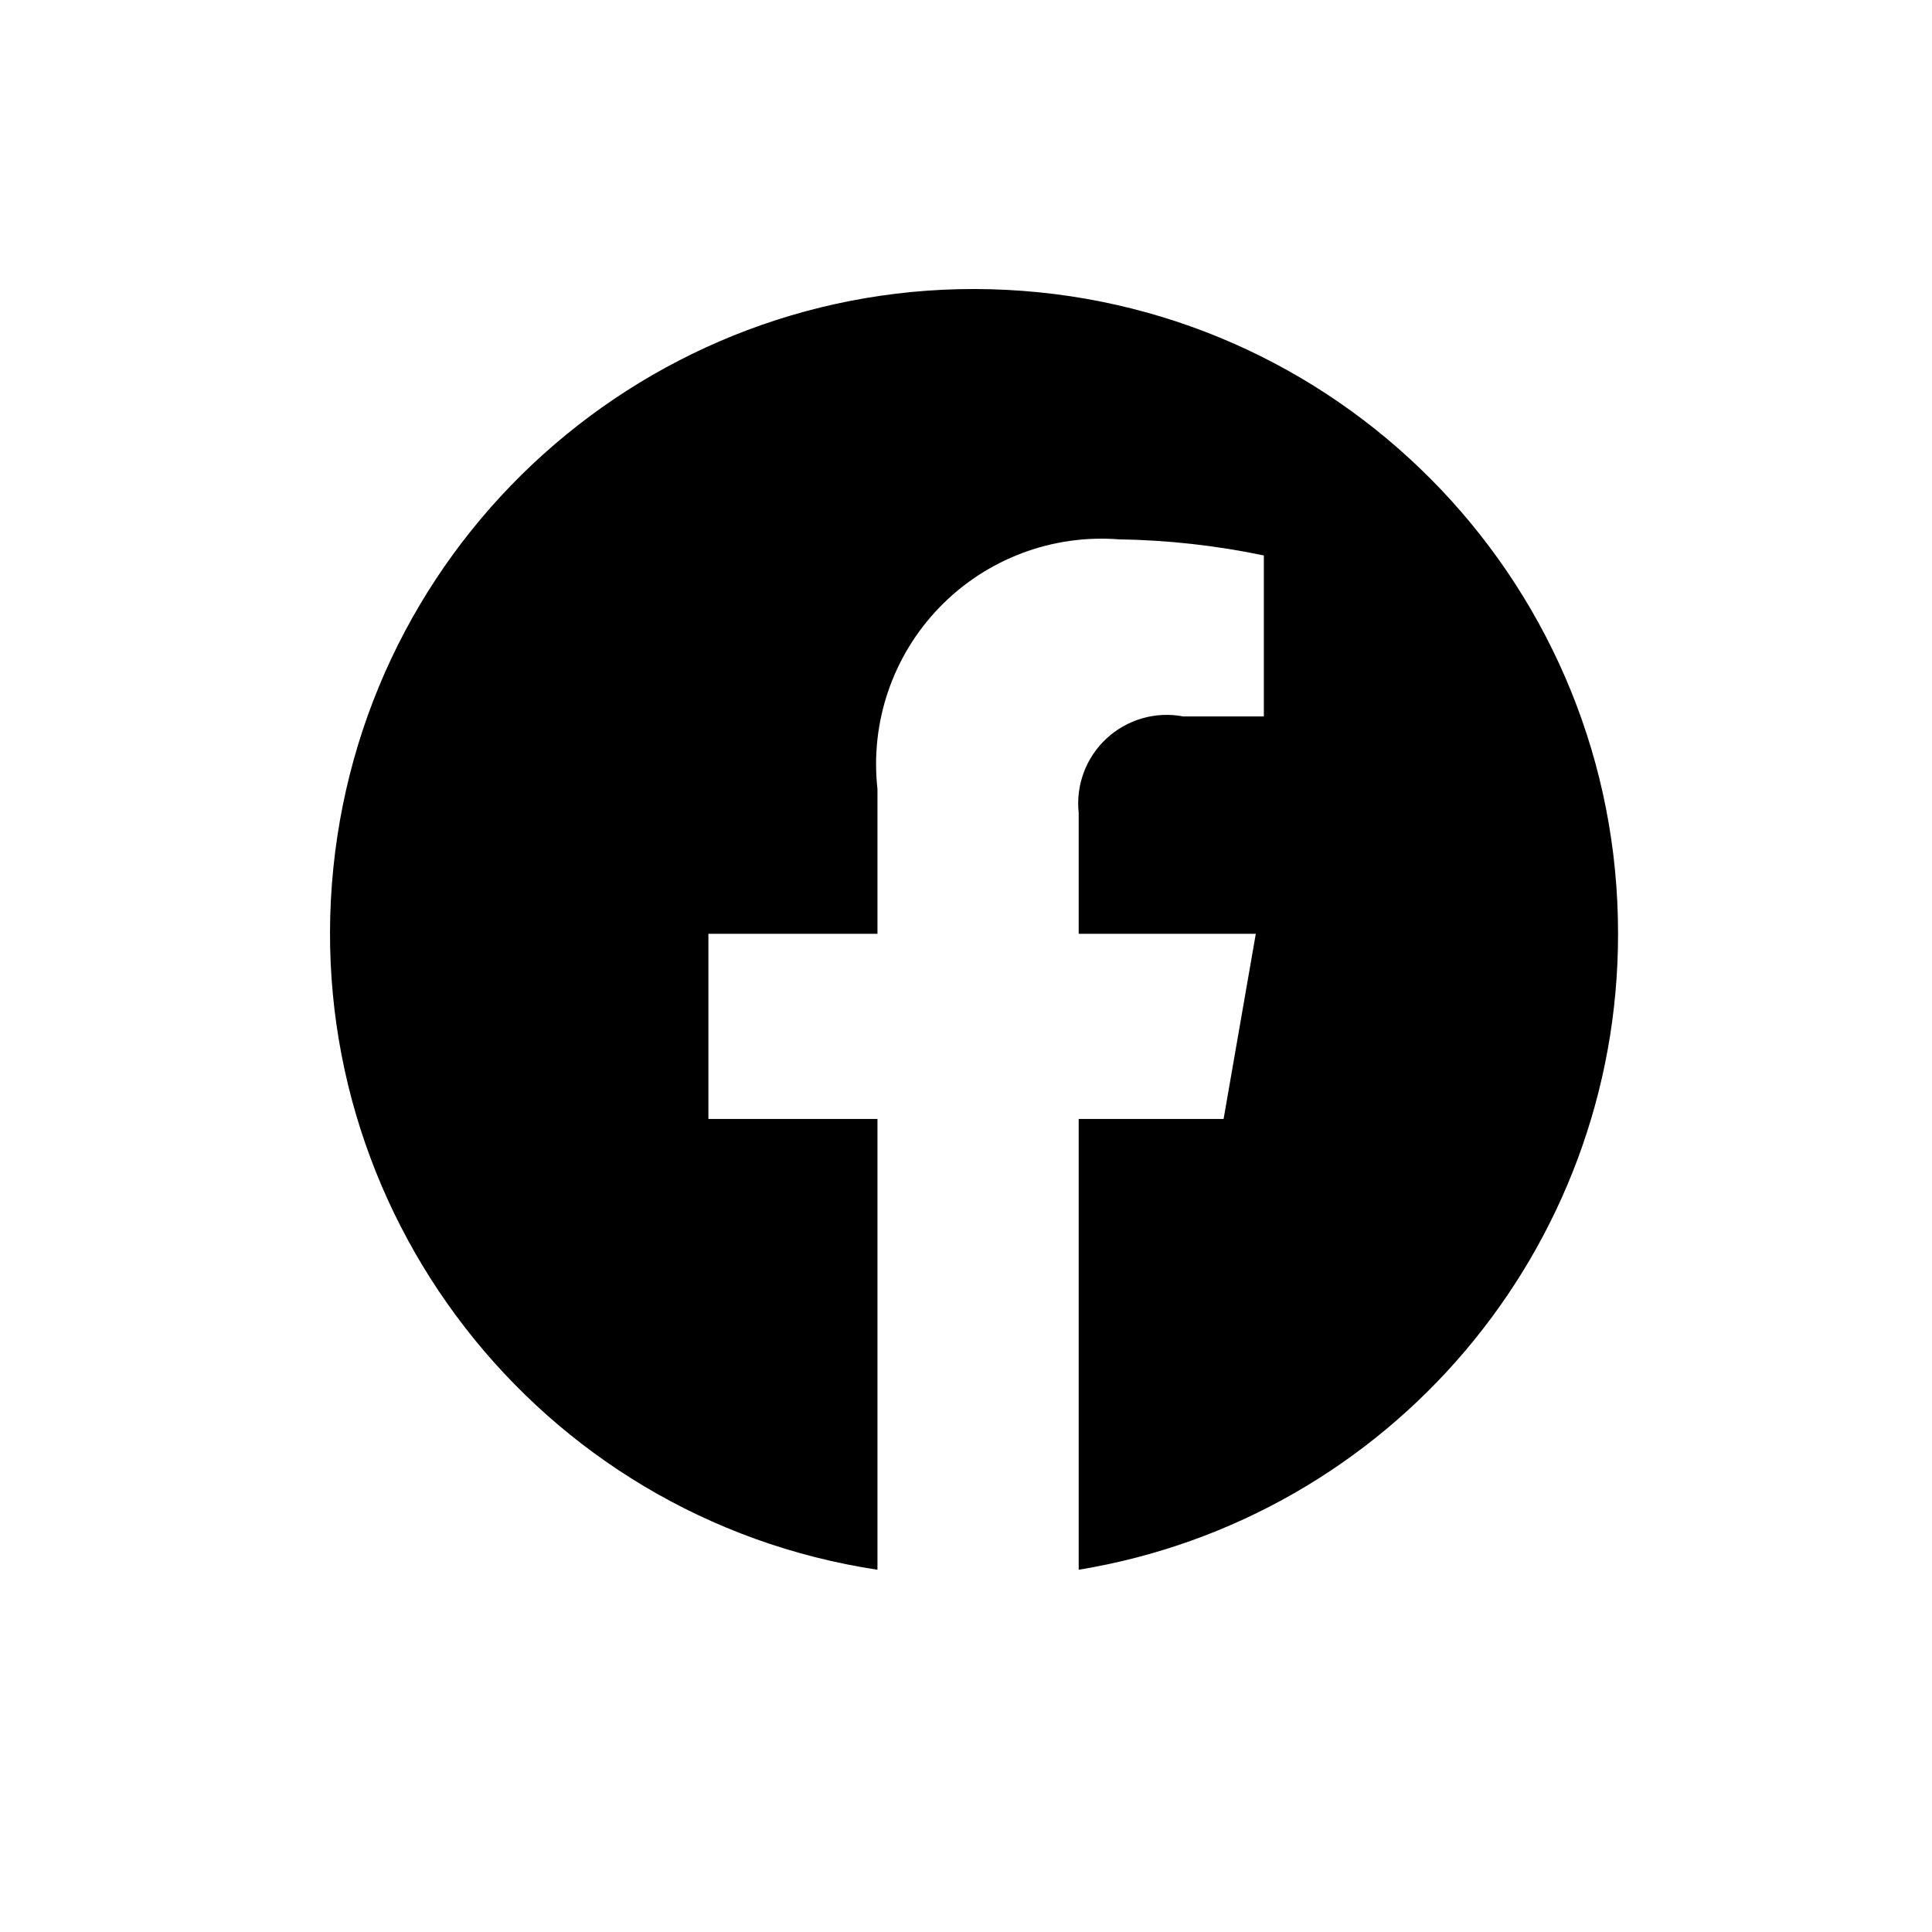
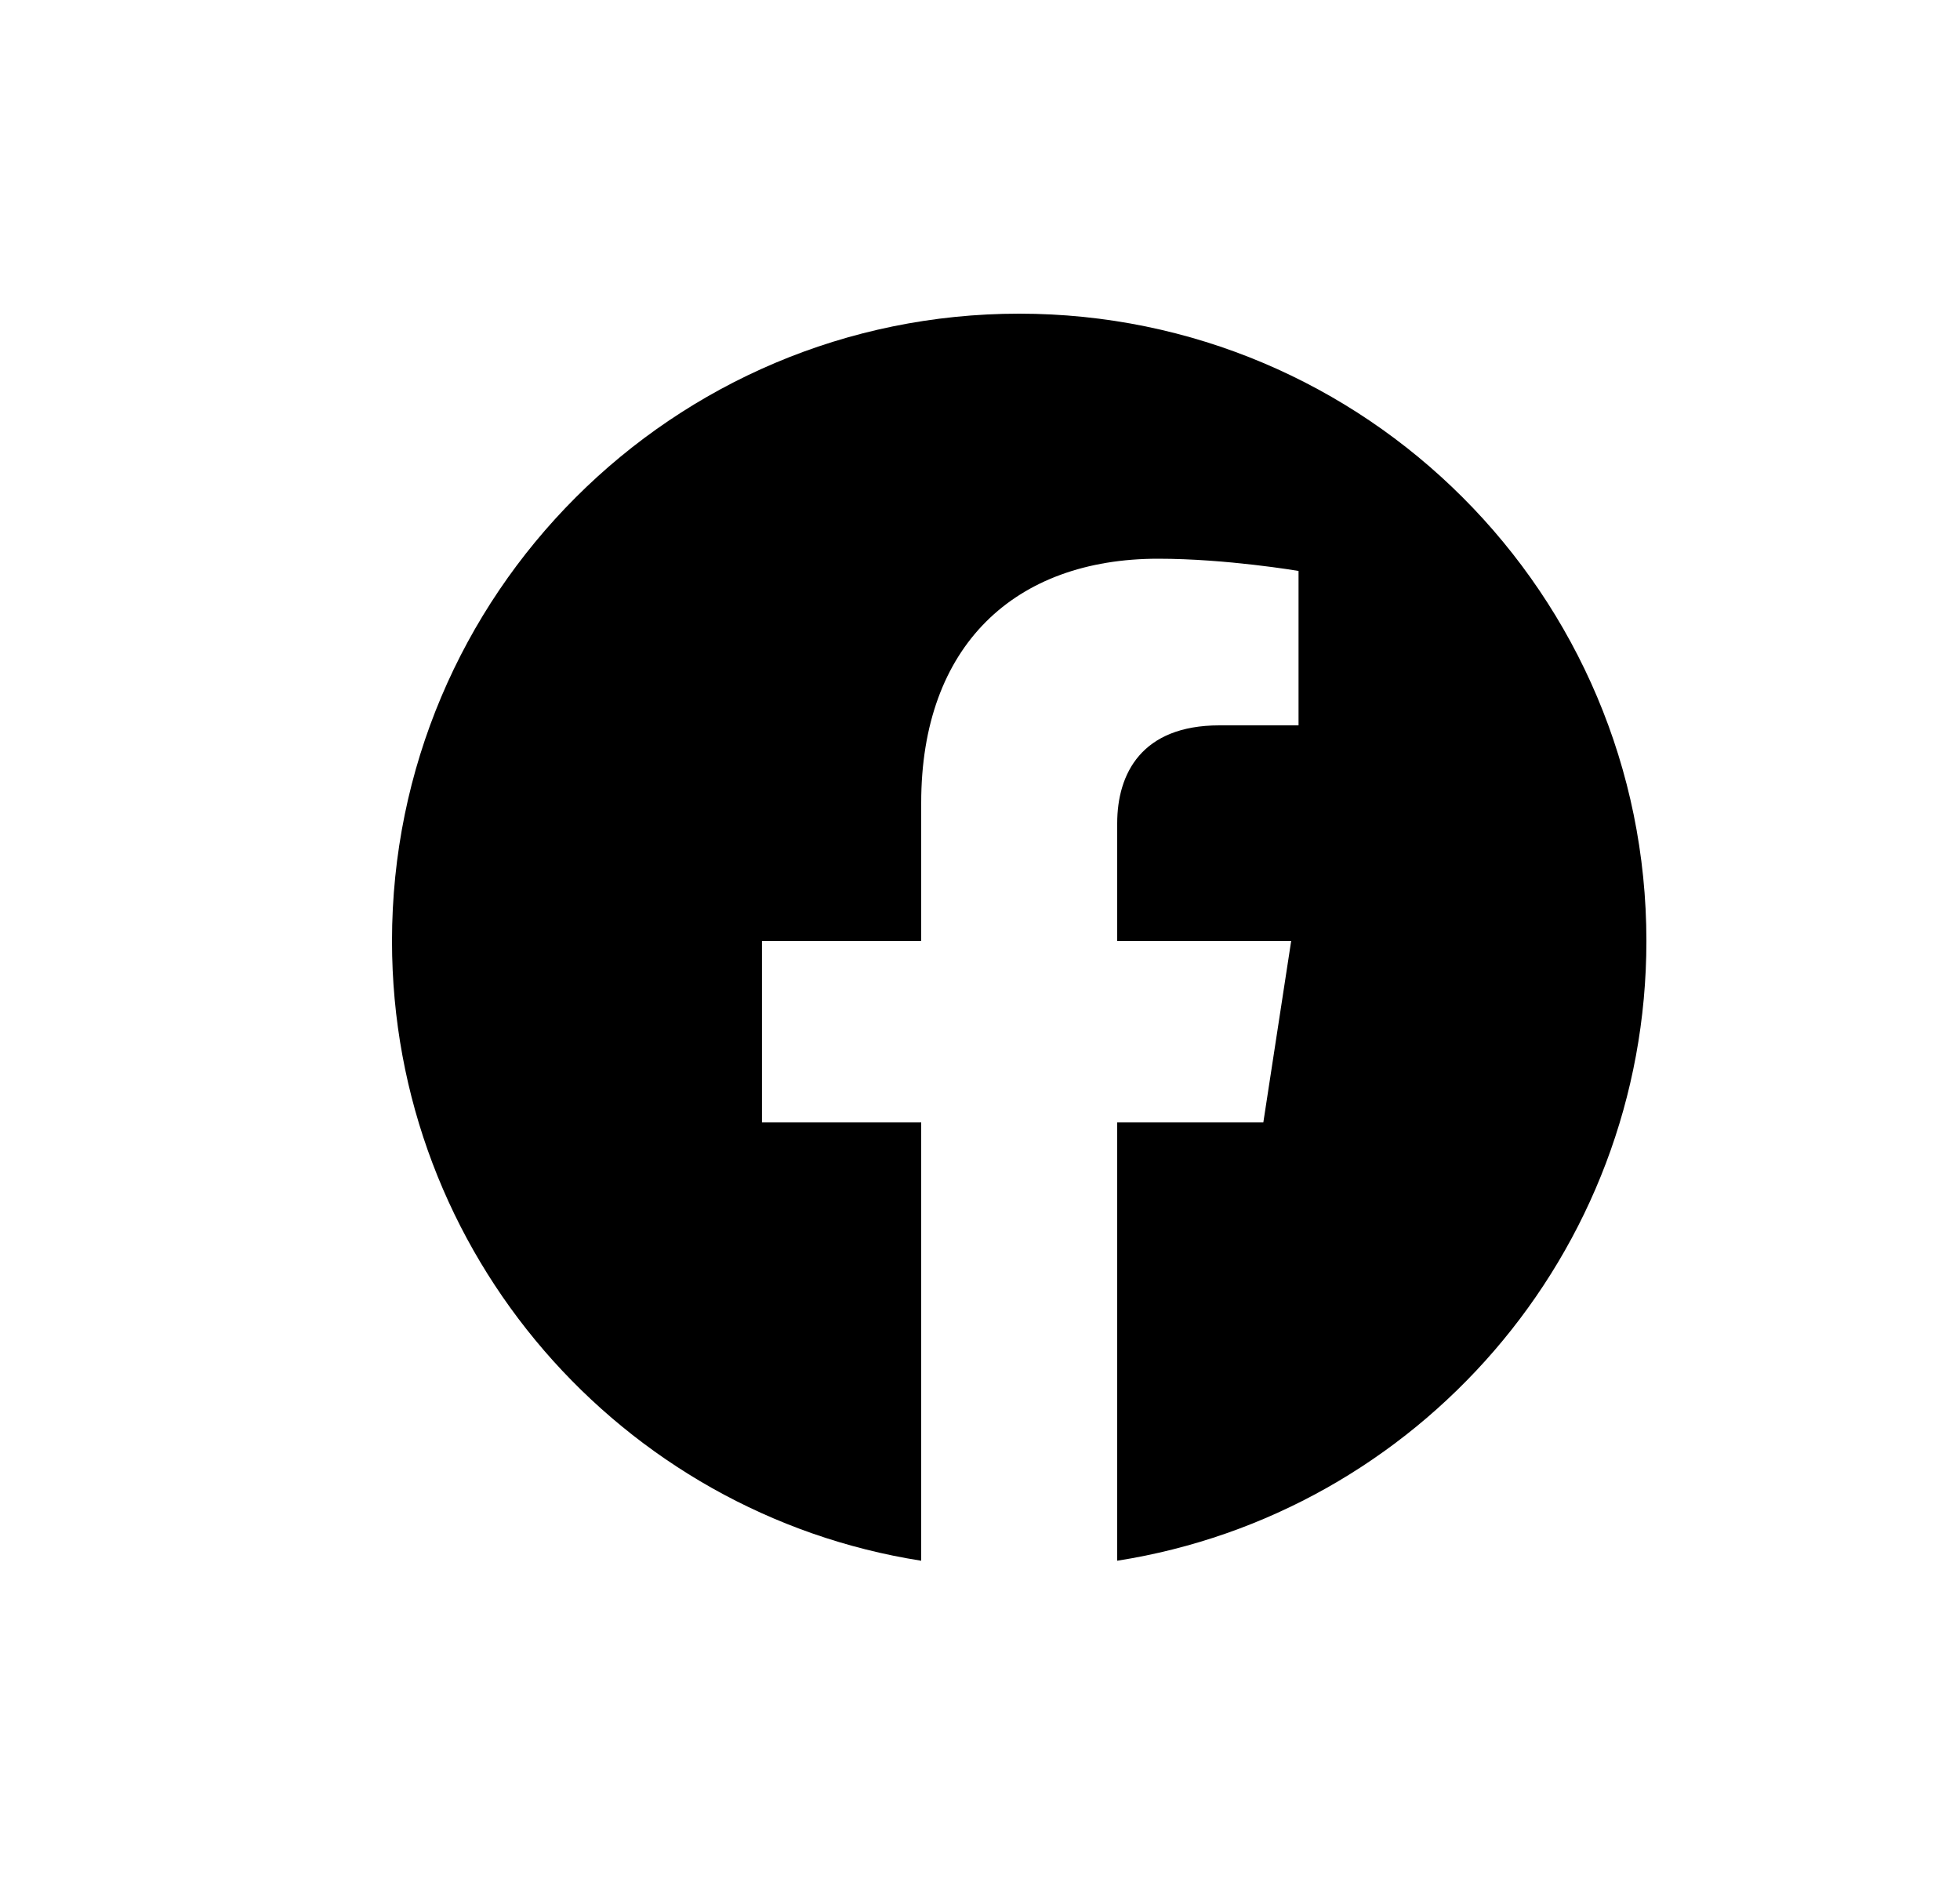
- <svg xmlns="http://www.w3.org/2000/svg" id="Layer_1" width="24px" height="24px" viewBox="0 0 24 24">
-   <defs>
-     <style>.cls-1{fill-rule:evenodd;}</style>
-   </defs>
-   <g id="_09-Icons-_-Social-_-FB">
-     <path id="_-Color" class="cls-1" d="M20.1,11.6a8,8,0,1,0-9.2,7.9V13.9H8.8V11.6h2.1V9.8a2.8,2.8,0,0,1,3-3.1,9.5,9.5,0,0,1,1.8.2v2h-1a1.1,1.1,0,0,0-1.3,1.2v1.5h2.2l-.4,2.3H13.4v5.6a8,8,0,0,0,6.7-7.9" />
+ <svg xmlns="http://www.w3.org/2000/svg" width="25px" height="24px" viewBox="0 0 25 24" version="1.1">
+   <g id="Facebook" stroke="none" stroke-width="1" fill="none" fill-rule="evenodd" transform="translate(1, 0)">
+     <path d="M20,12 C20,7.582 16.418,4 12,4 C7.582,4 4,7.582 4,12 C4,15.993 6.926,19.303 10.75,19.903 L10.75,14.313 L8.719,14.313 L8.719,12 L10.75,12 L10.75,10.238 C10.75,8.233 11.944,7.125 13.772,7.125 C14.647,7.125 15.563,7.281 15.563,7.281 L15.563,9.25 L14.554,9.25 C13.56,9.25 13.25,9.867 13.25,10.5 L13.25,12 L15.469,12 L15.114,14.313 L13.25,14.313 L13.25,19.903 C17.075,19.303 20,15.993 20,12" id="Fill-1" fill="#000000" />
  </g>
</svg>
